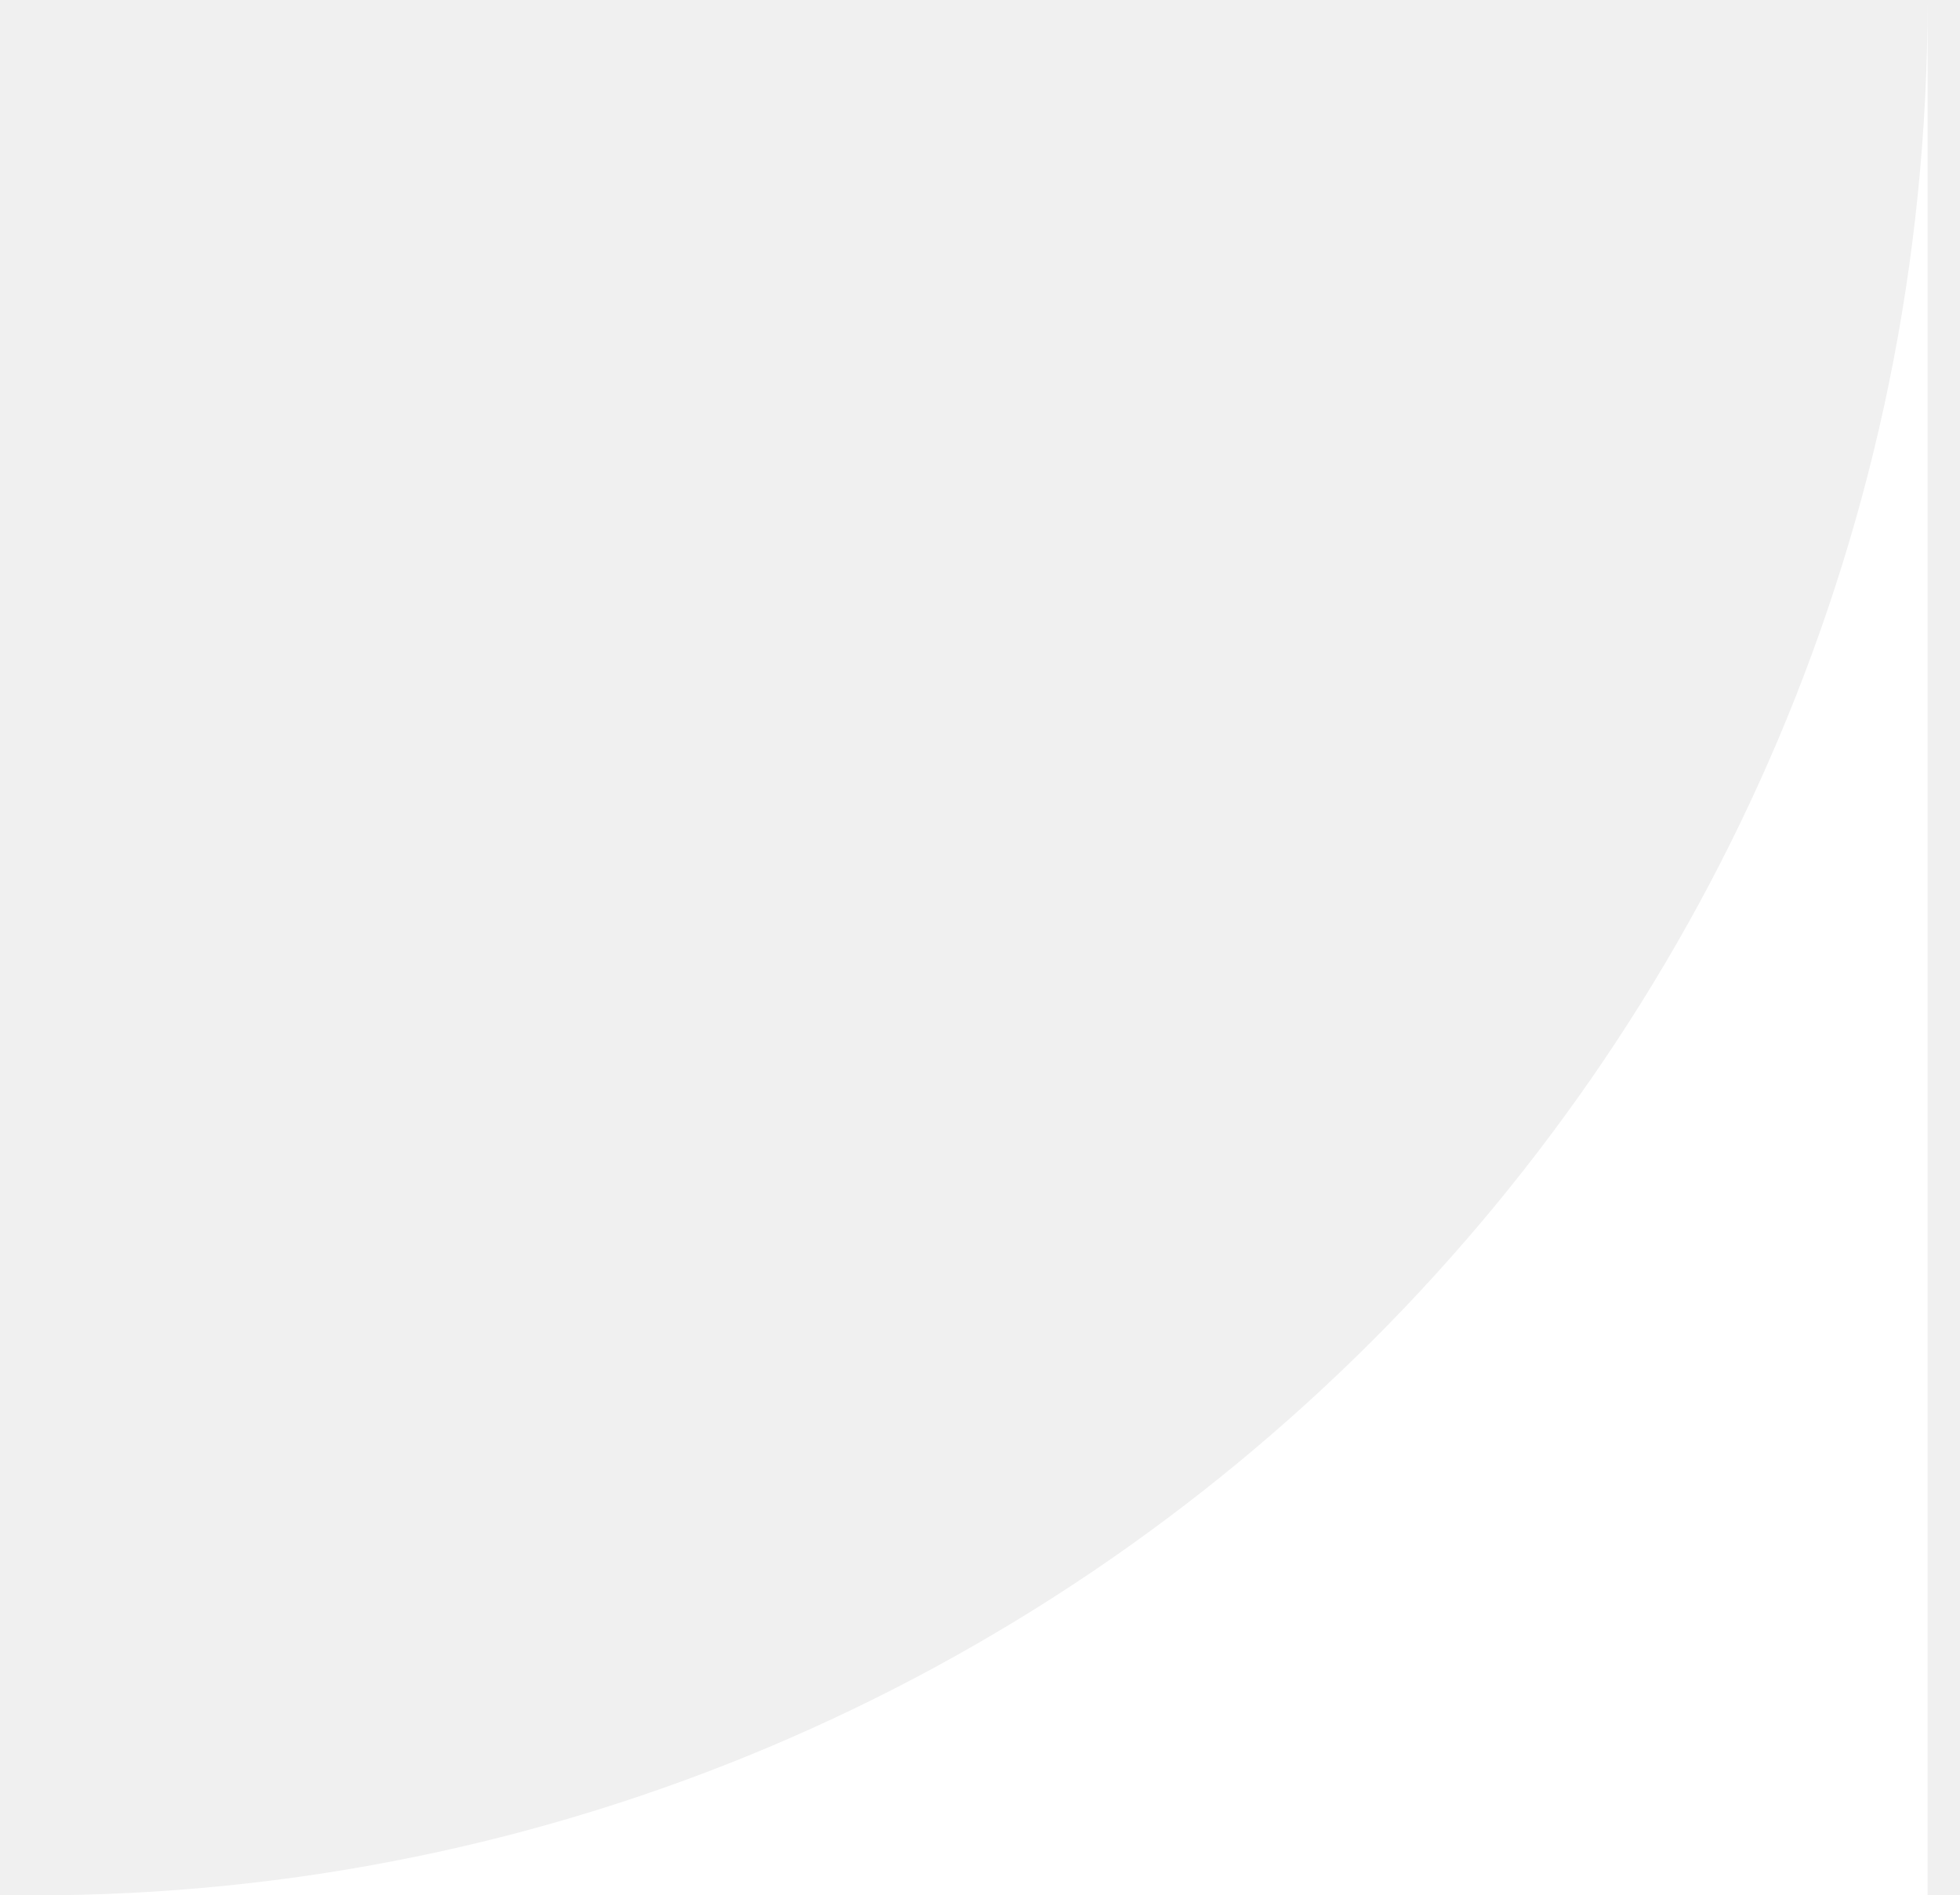
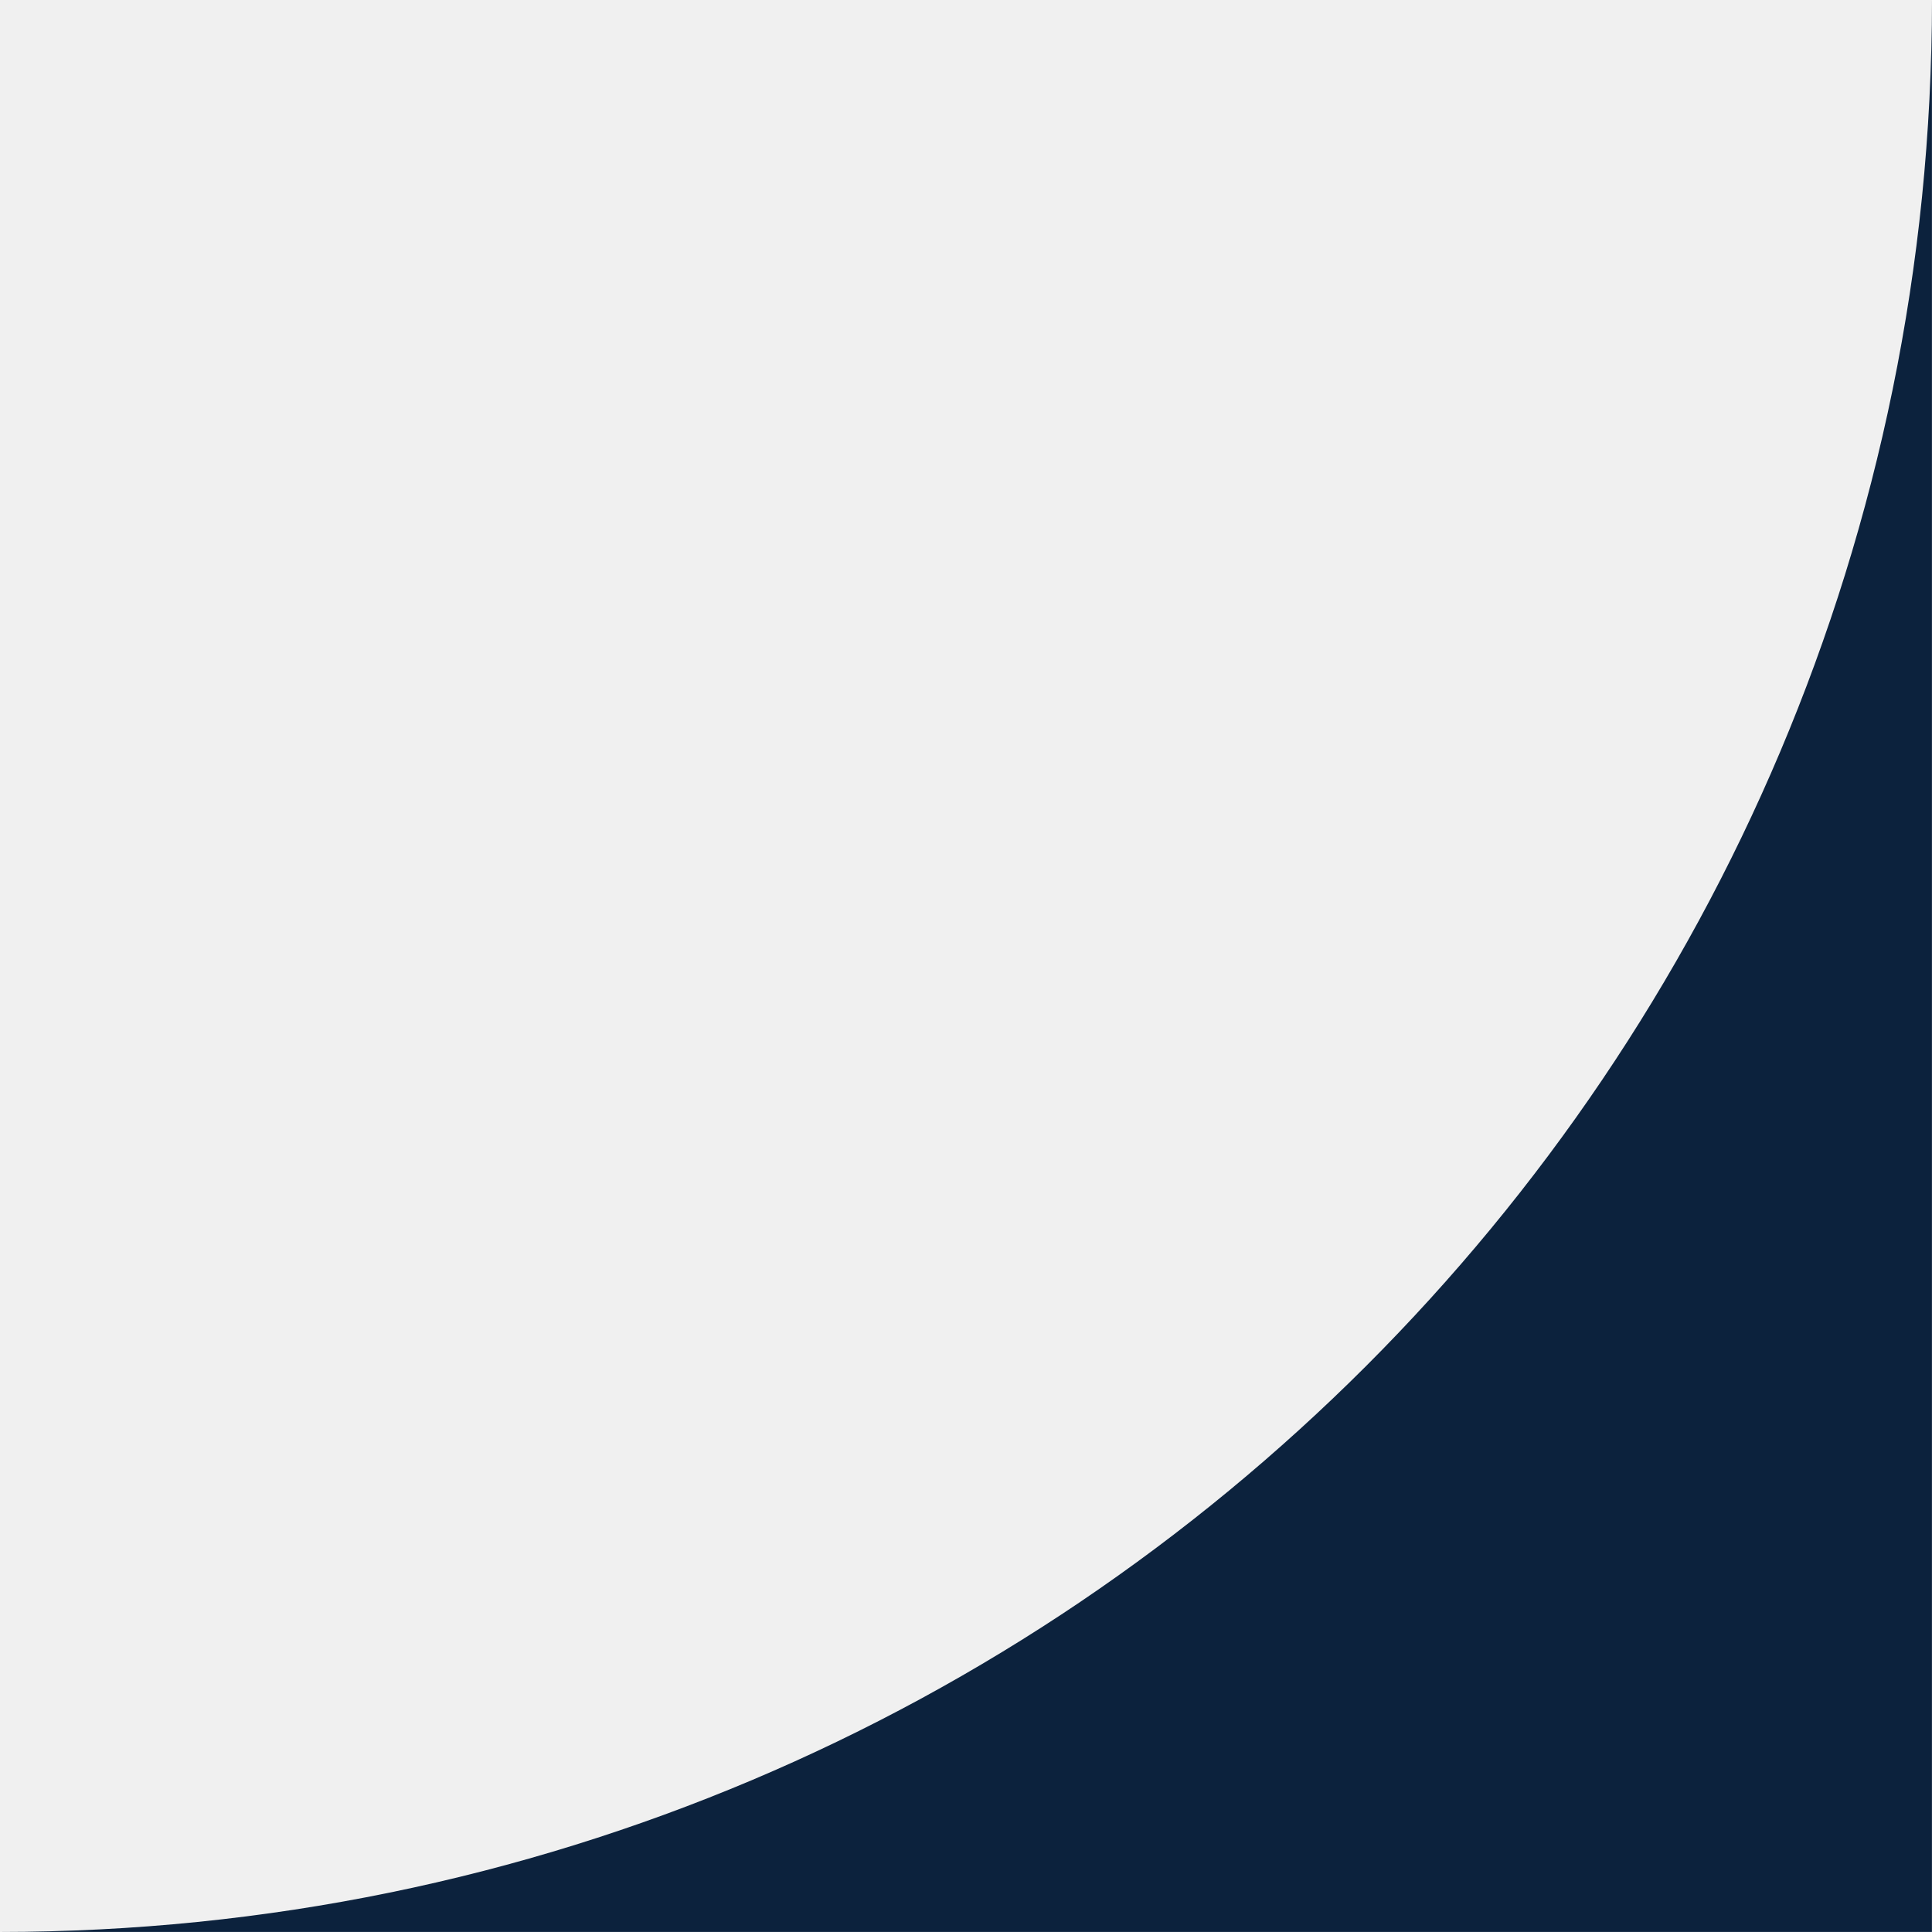
- <svg xmlns="http://www.w3.org/2000/svg" width="30" height="29" viewBox="0 0 30 29" fill="none">
-   <path fill-rule="evenodd" clip-rule="evenodd" d="M0.504 29.01L29.504 29.01L29.504 0.01C29.504 16.025 16.52 29.01 0.504 29.01Z" fill="white" />
+ <svg xmlns="http://www.w3.org/2000/svg" width="29.813" height="29.813" viewBox="0 0 29.813 29.813">
+   <path id="corner_bottom_right_icon" d="M.1,29.914H29.91V.1A29.813,29.813,0,0,1,.1,29.914Z" transform="translate(-0.098 -0.102)" fill="#0c223d" fill-rule="evenodd" />
</svg>
